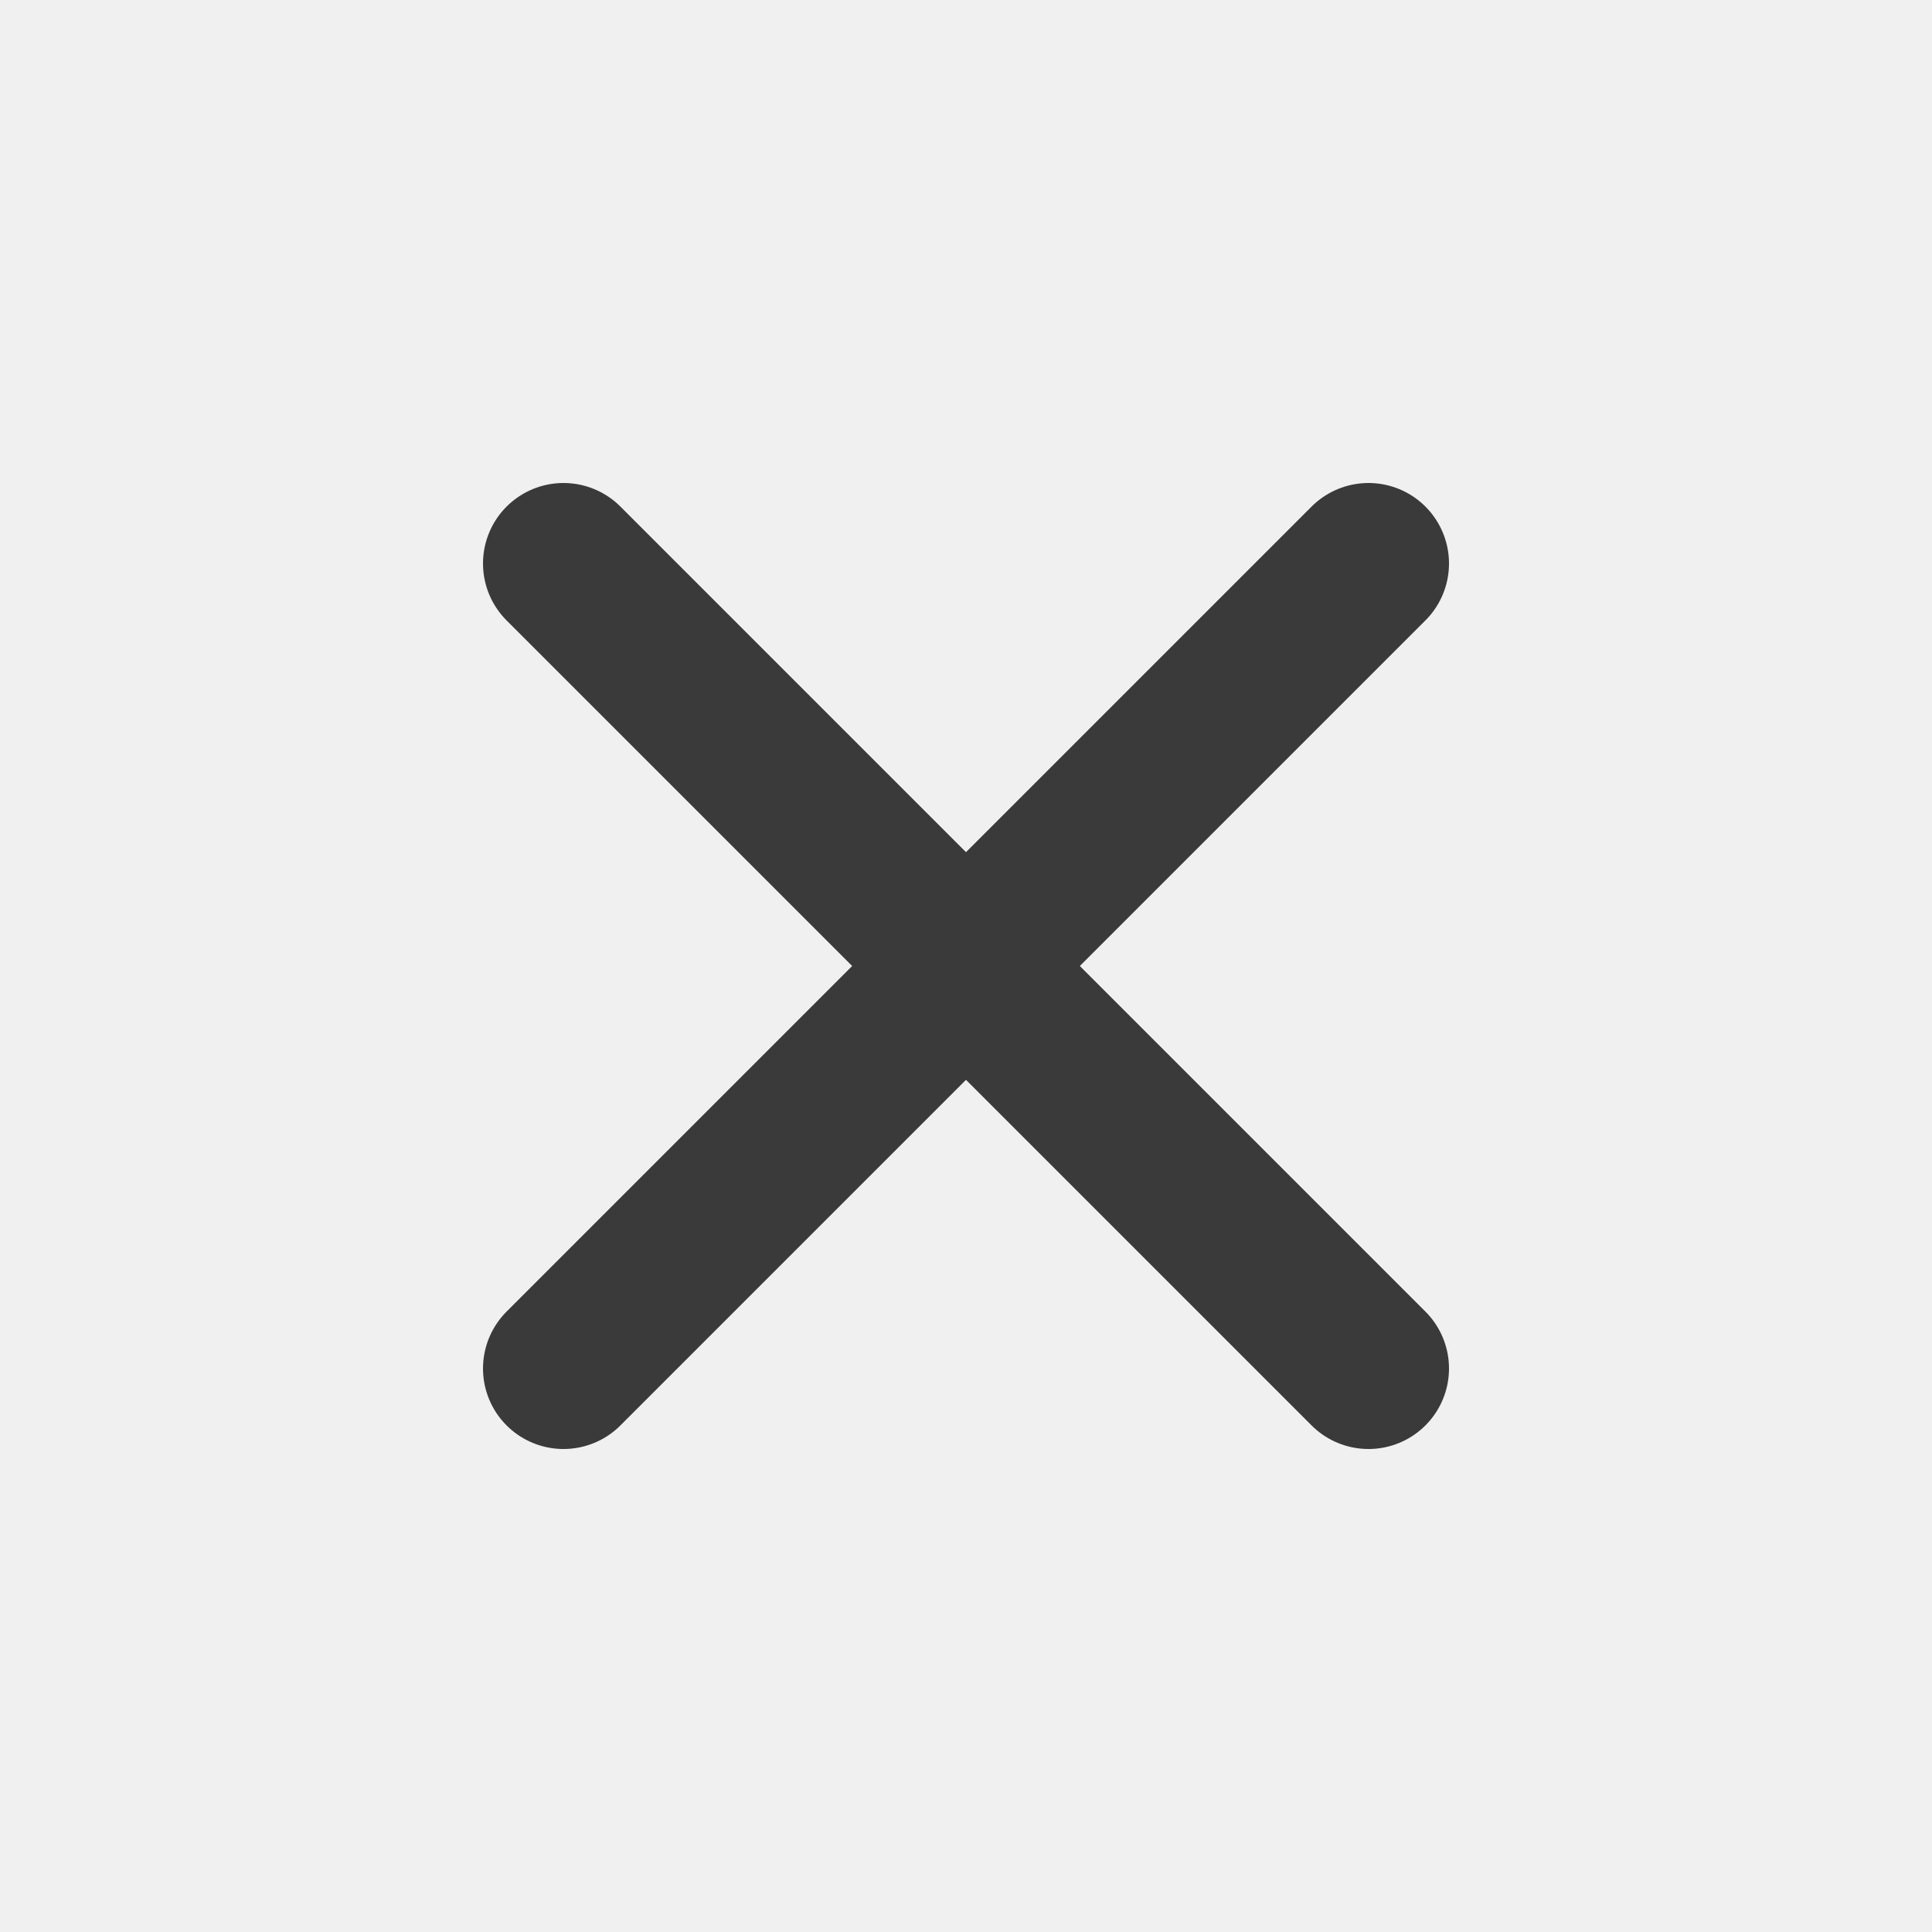
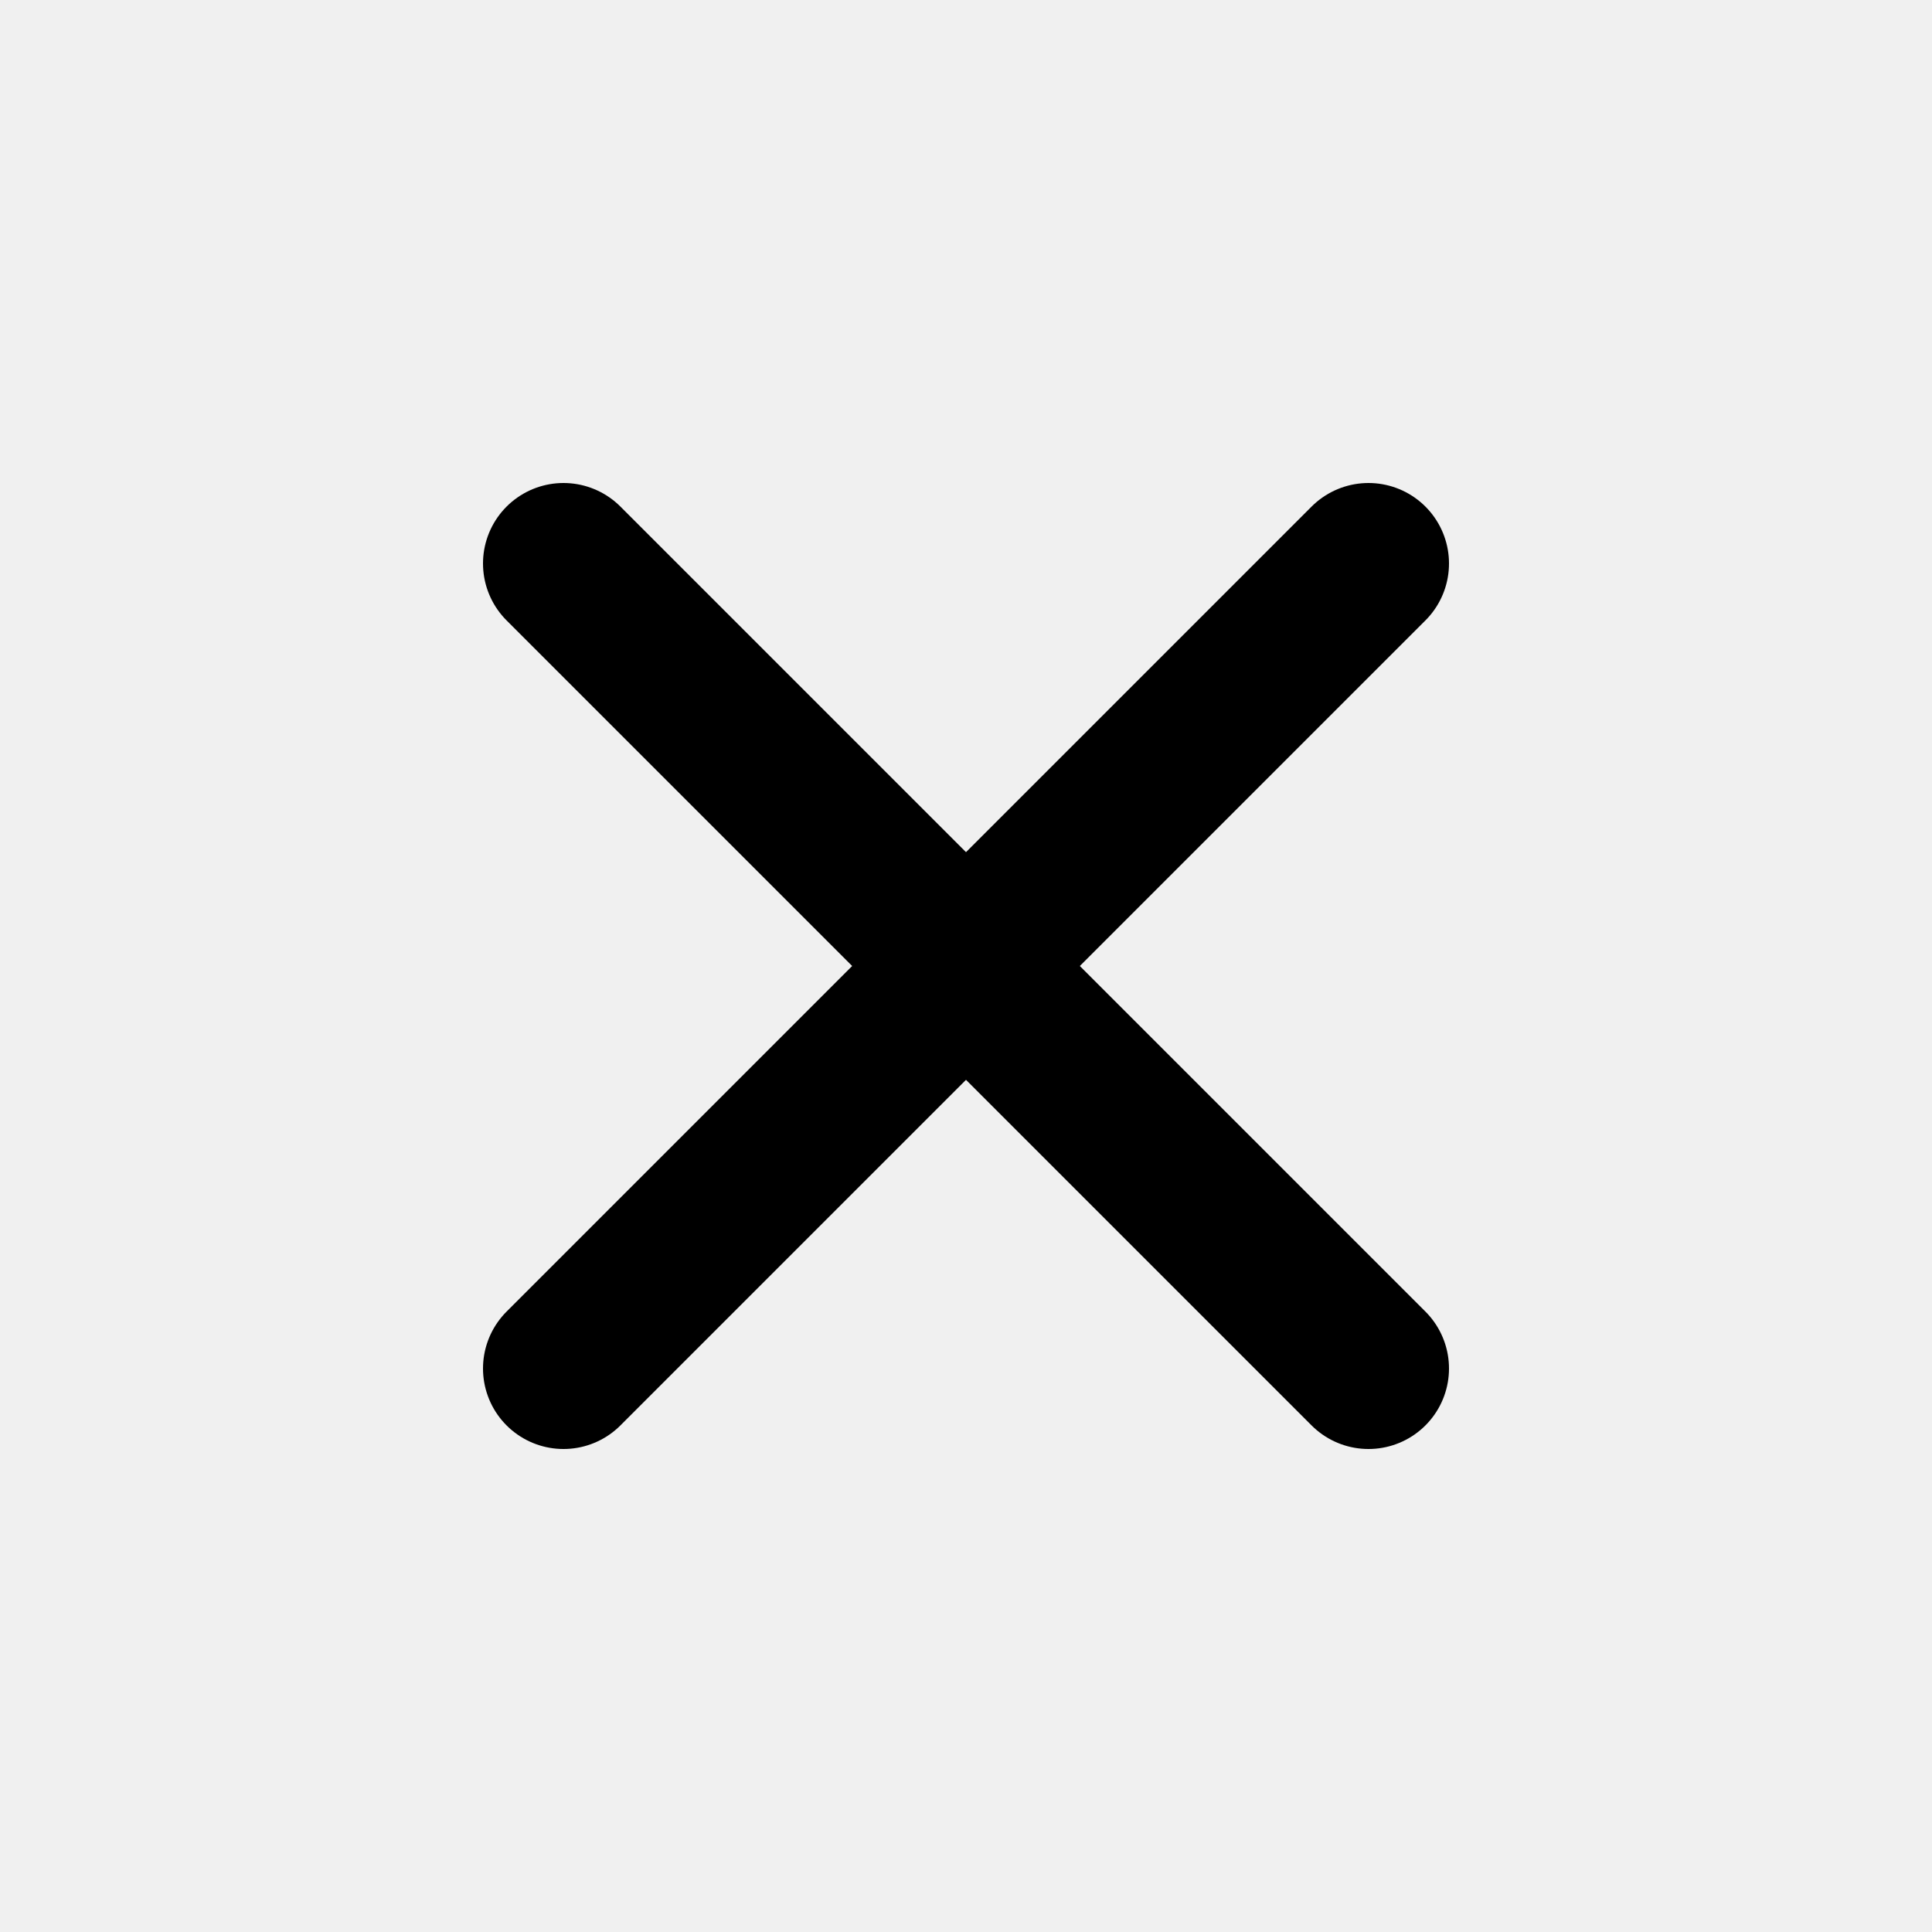
<svg xmlns="http://www.w3.org/2000/svg" width="24" height="24" viewBox="0 0 48 48" fill="none">
  <rect width="48" height="48" fill="white" fill-opacity="0.01" />
-   <path d="M14 14L34 34" stroke="#3a3a3a" stroke-width="4" stroke-linecap="round" stroke-linejoin="round" />
-   <path d="M14 34L34 14" stroke="#3a3a3a" stroke-width="4" stroke-linecap="round" stroke-linejoin="round" />
+   <path d="M14 14L34 34" stroke="currentColor" stroke-width="4" stroke-linecap="round" stroke-linejoin="round" />
+   <path d="M14 34L34 14" stroke="currentColor" stroke-width="4" stroke-linecap="round" stroke-linejoin="round" />
</svg>
